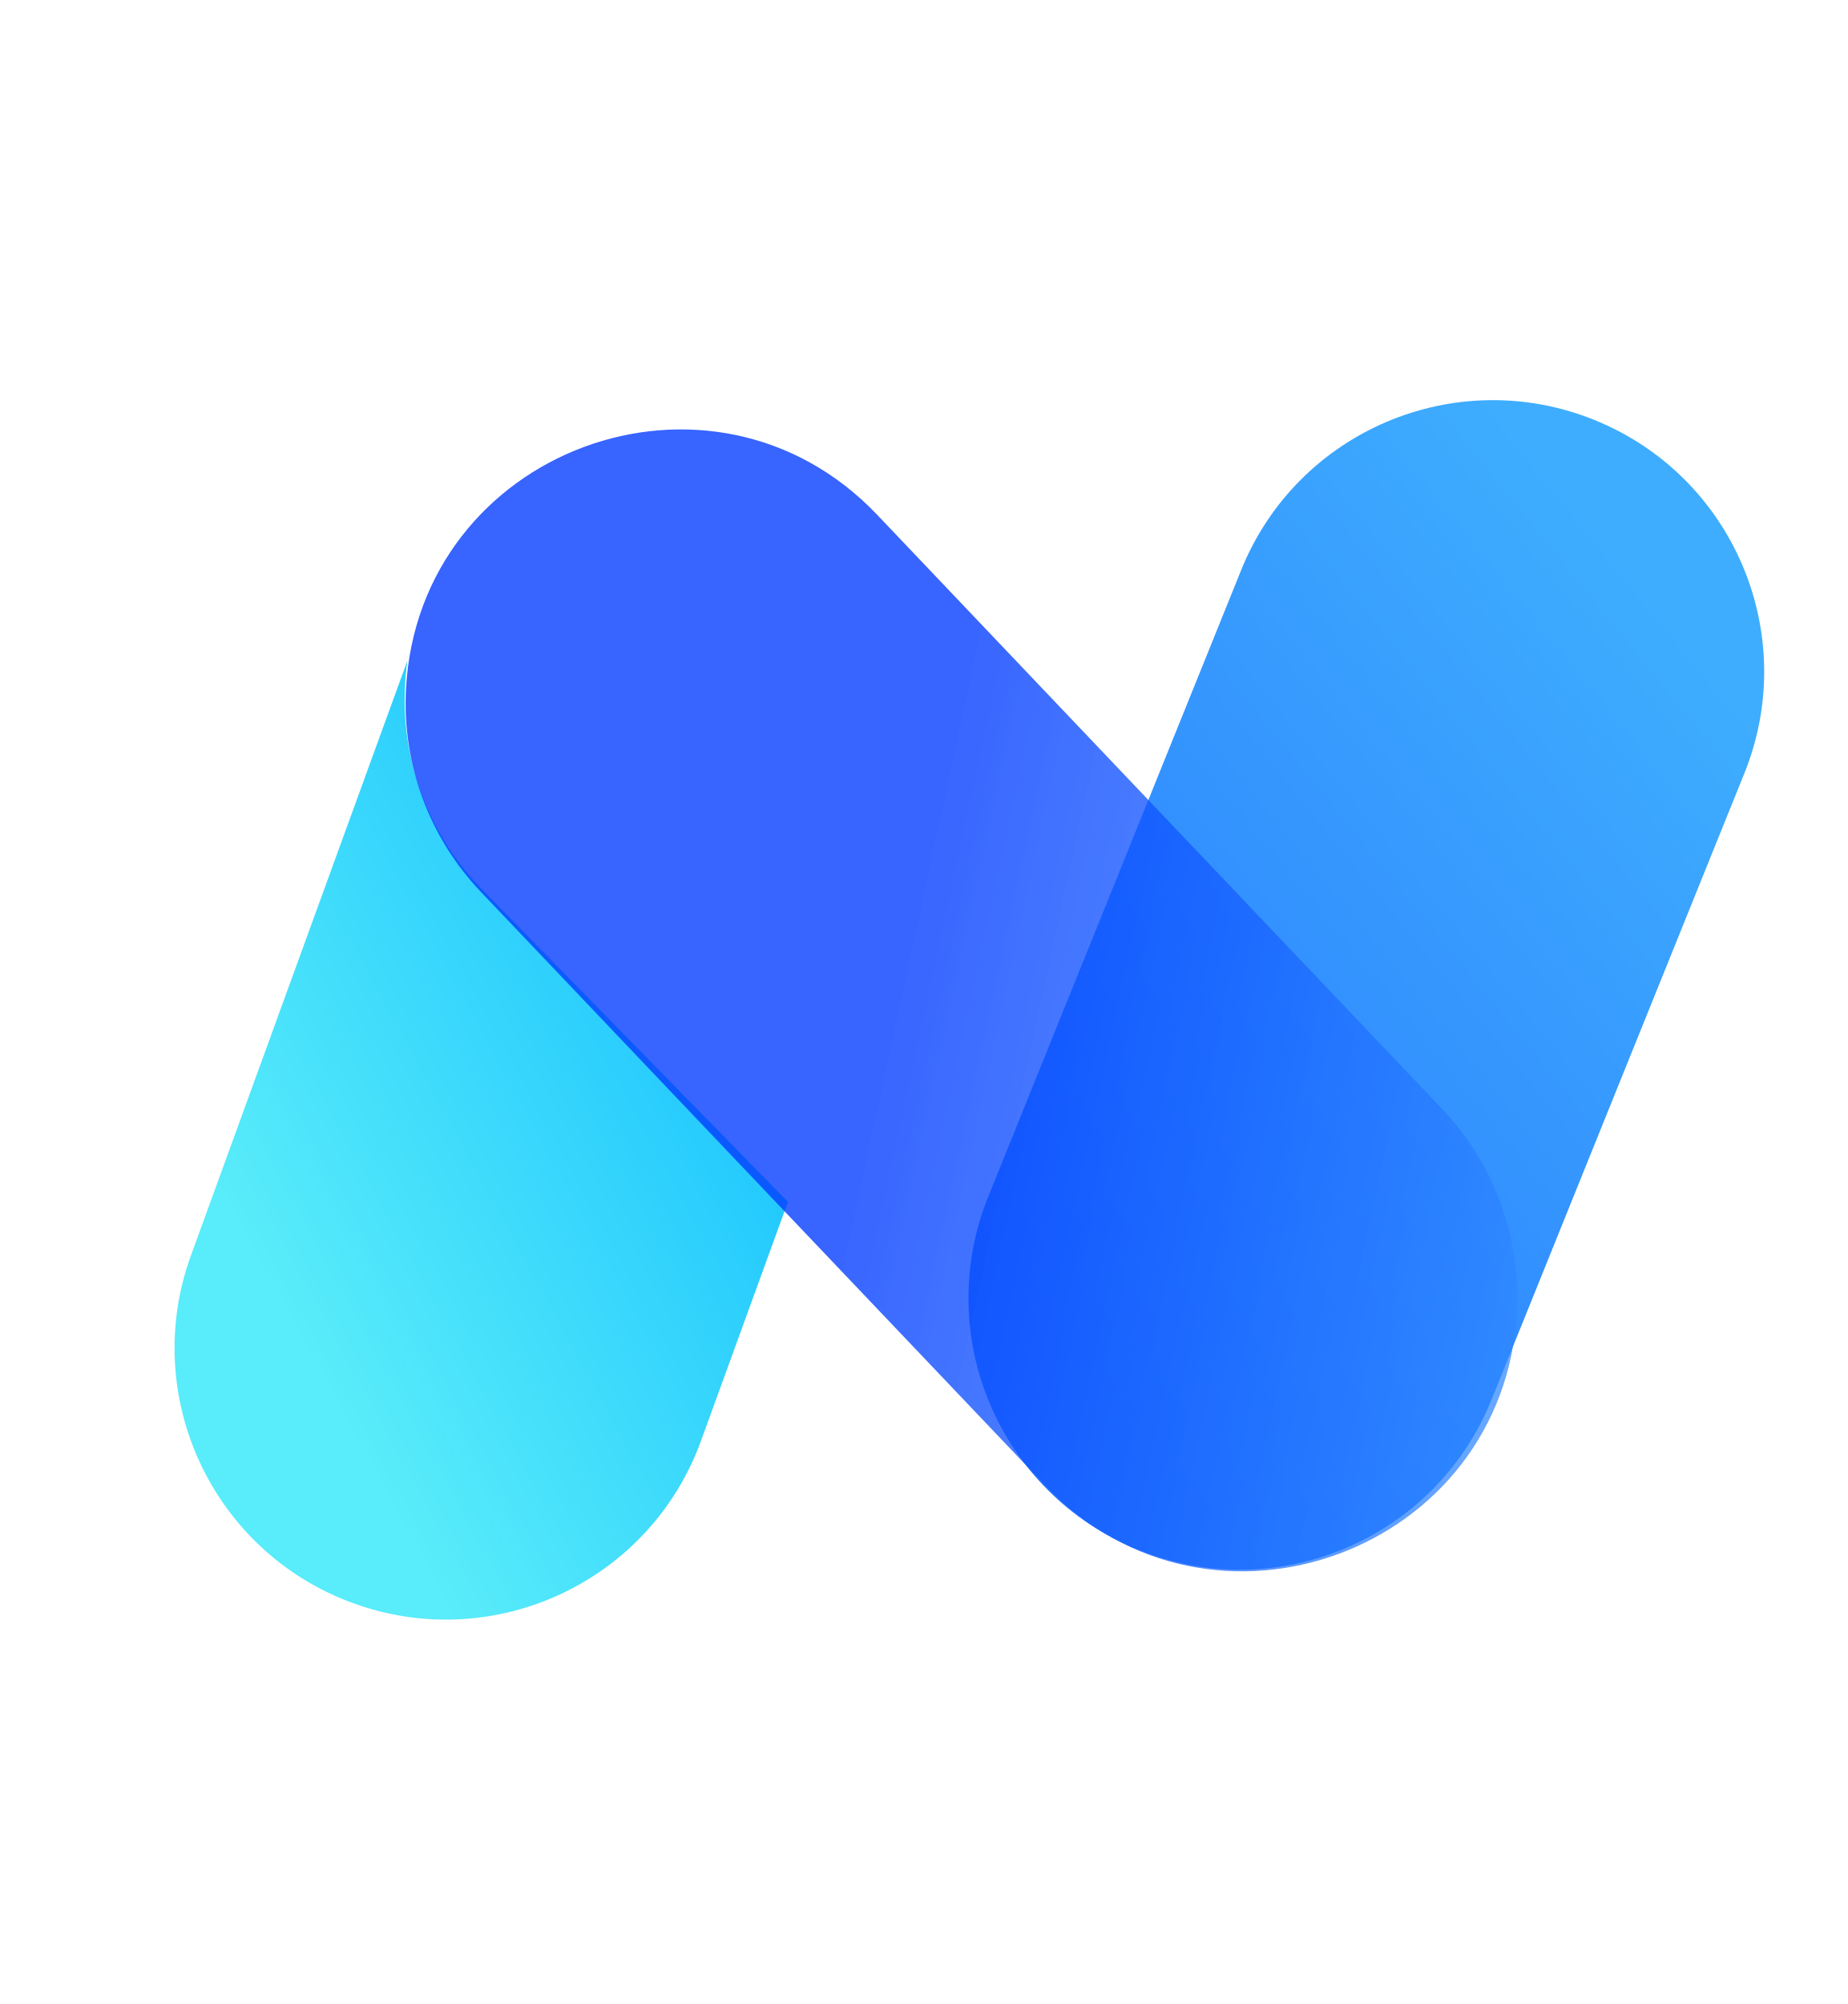
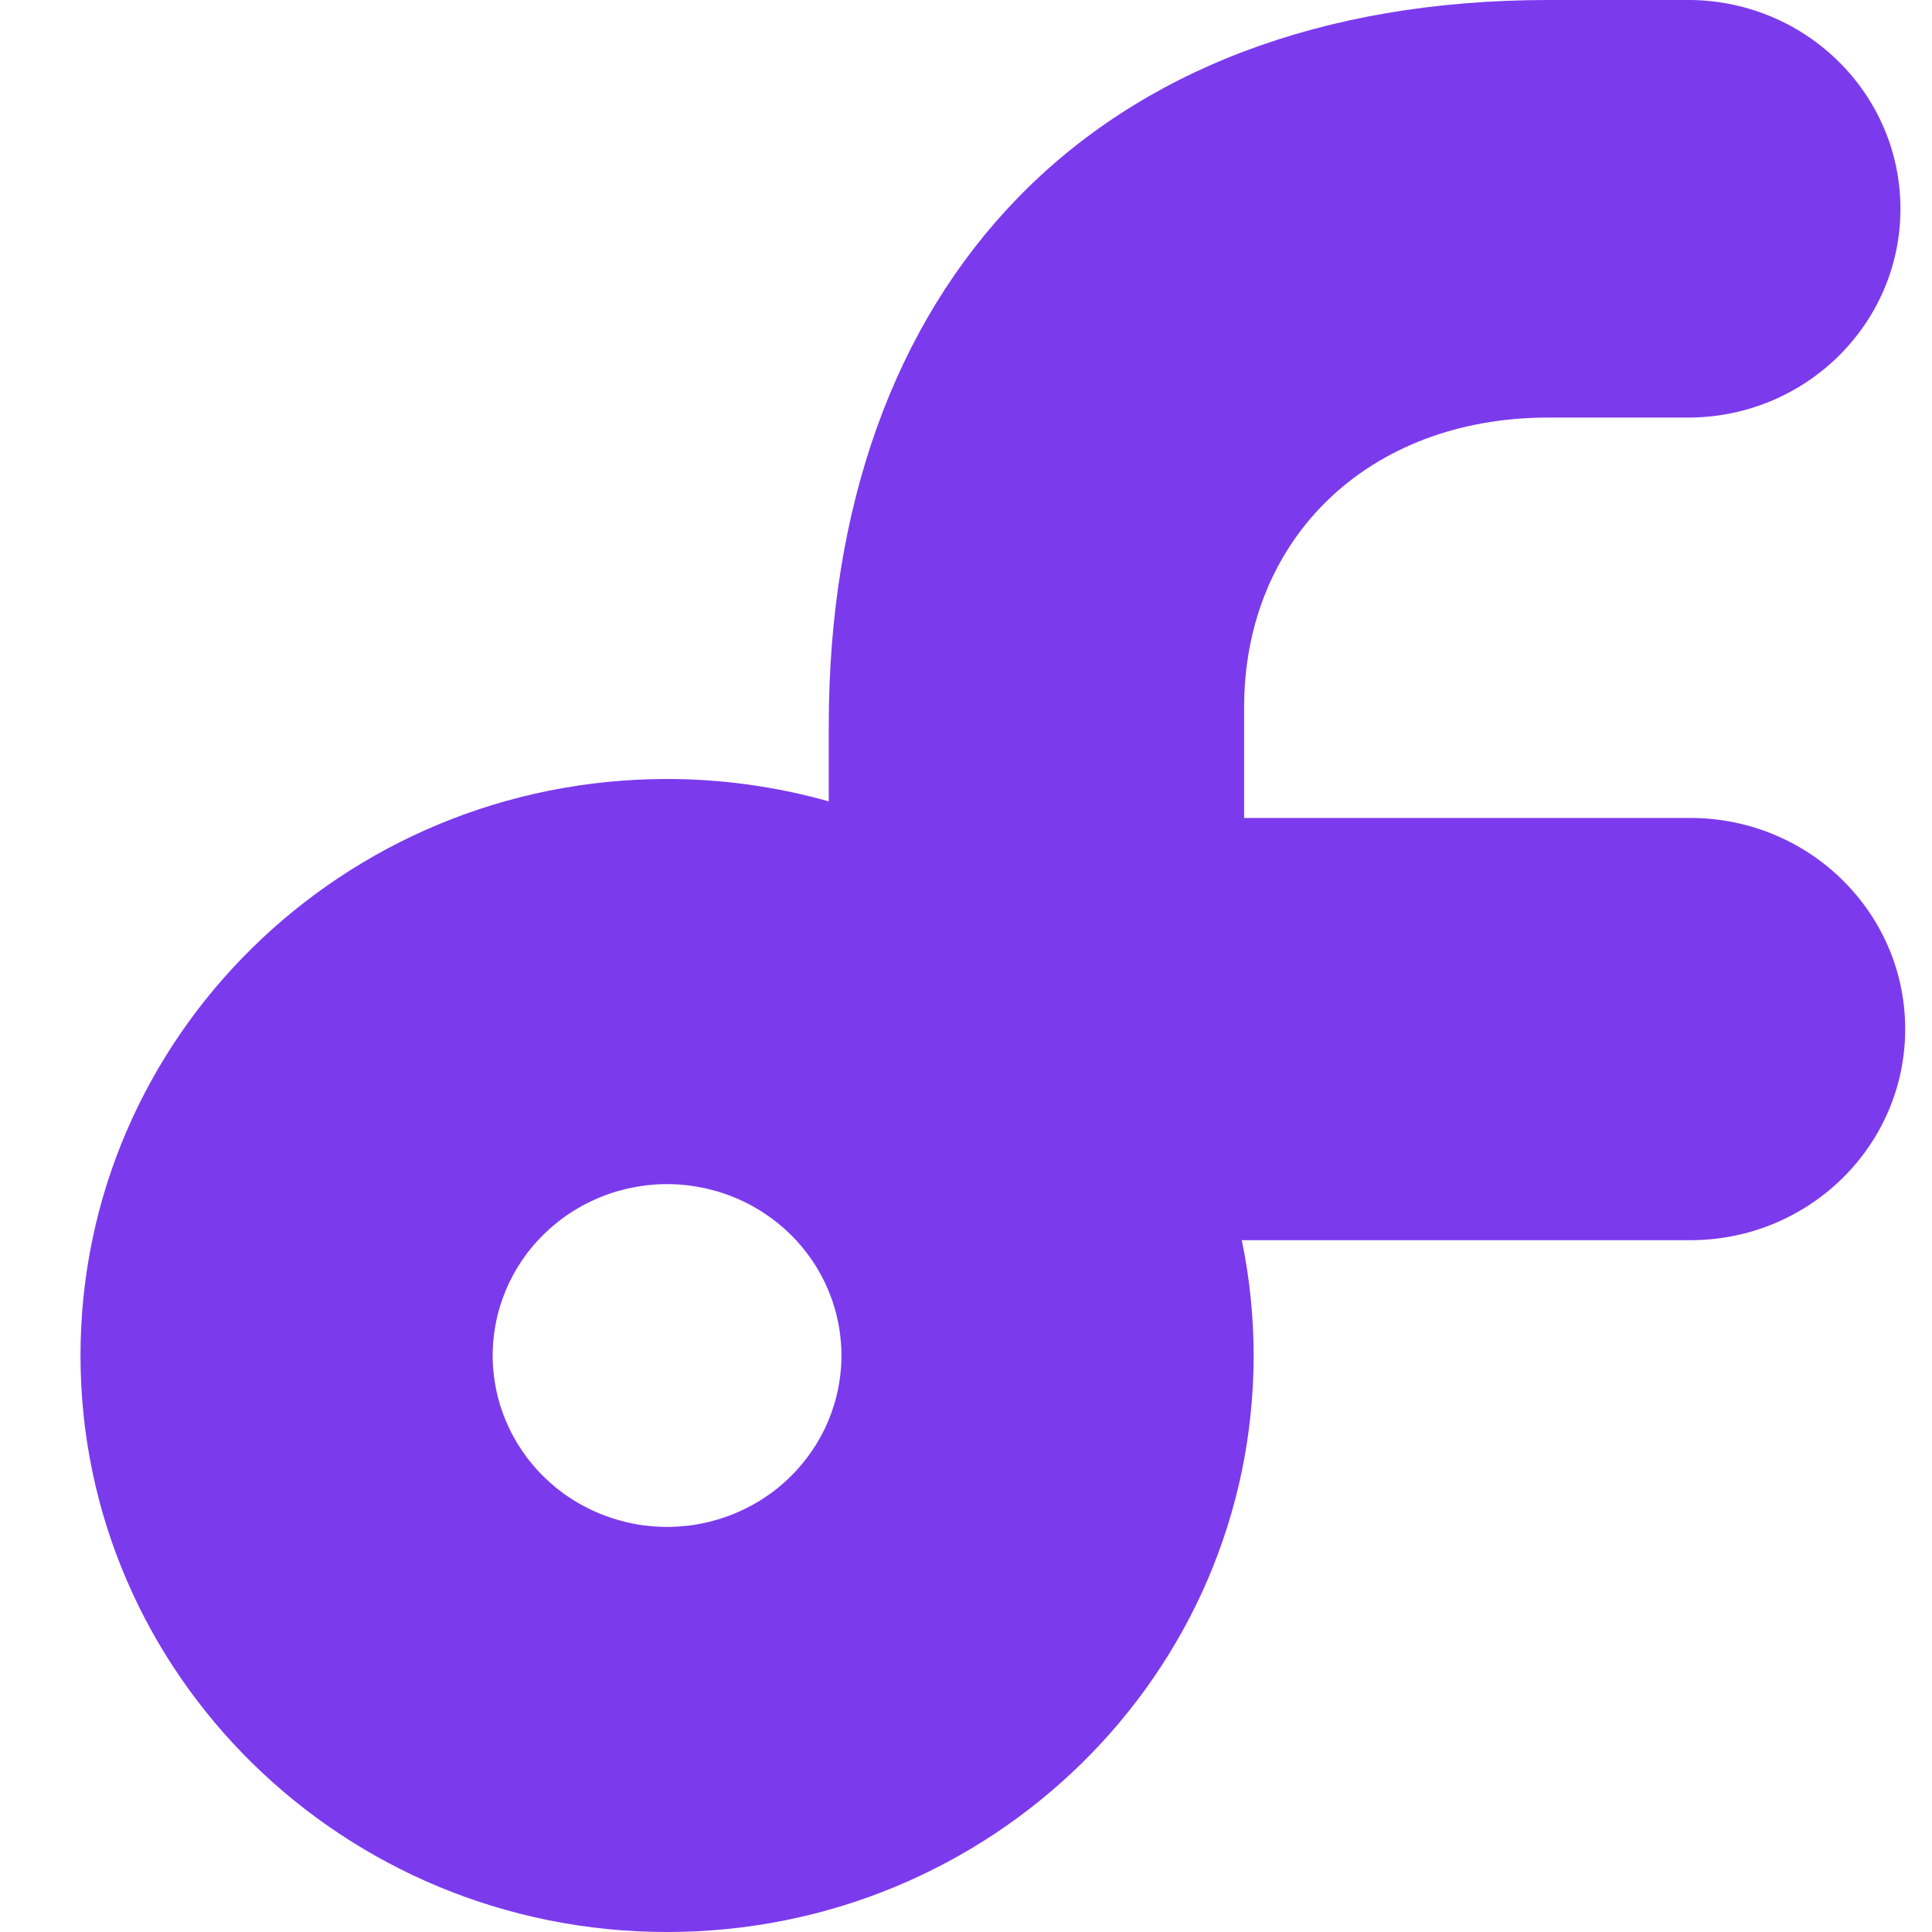
- <svg xmlns="http://www.w3.org/2000/svg" width="38.73" height="42" viewBox="0 0 221 240" fill="none">
-   <rect x="160.697" y="38.125" width="65.007" height="145.932" rx="32.503" transform="rotate(21.987 160.697 38.125)" fill="url(#logo_svg__a)" />
-   <path fill-rule="evenodd" clip-rule="evenodd" d="m48.642 79.125-25.92 71.213c-6.139 16.869 2.558 35.52 19.427 41.66 16.868 6.14 35.52-2.558 41.66-19.426L94.23 143.94l-36.658-37.439a32.42 32.42 0 0 1-9.244-23.497c.033-1.326.14-2.62.314-3.879Z" fill="url(#logo_svg__b)" />
-   <path d="M172.578 132.787a32.765 32.765 0 0 1 8.981 24.238c-1.458 28.748-36.622 41.778-56.46 20.92l-67.644-71.122a32.763 32.763 0 0 1-8.981-24.238c1.457-28.748 36.622-41.778 56.46-20.92l67.644 71.122Z" fill="url(#logo_svg__c)" fill-opacity="0.96" />
-   <defs>
-     <linearGradient id="logo_svg__a" x1="215.063" y1="59.628" x2="160.714" y2="157.96" gradientUnits="userSpaceOnUse">
-       <stop stop-color="#3EADFE" />
-       <stop offset="1" stop-color="#2A7AFF" />
-     </linearGradient>
-     <linearGradient id="logo_svg__b" x1="105.376" y1="84.416" x2="19.745" y2="131.163" gradientUnits="userSpaceOnUse">
-       <stop stop-color="#01B3FF" />
-       <stop offset="1" stop-color="#59ECFA" />
-     </linearGradient>
-     <linearGradient id="logo_svg__c" x1="102.734" y1="136.396" x2="192.577" y2="155.859" gradientUnits="userSpaceOnUse">
-       <stop stop-color="#023BFF" stop-opacity="0.82" />
-       <stop offset="0.88" stop-color="#2D86FF" stop-opacity="0.76" />
-     </linearGradient>
-   </defs>
+ <svg xmlns="http://www.w3.org/2000/svg" width="24" height="24" viewBox="0 0 24 24" fill="none">
+   <path fill-rule="evenodd" clip-rule="evenodd" d="M8.286 24C4.262 24 1 20.794 1 16.839C1 12.884 4.262 9.677 8.286 9.677C8.966 9.677 9.642 9.771 10.295 9.955V9.019C10.295 3.561 13.564 0 19.236 0H21.008C22.45 0.021 23.608 1.176 23.608 2.594C23.608 4.011 22.45 5.166 21.008 5.187H19.236C16.991 5.187 15.455 6.697 15.455 8.787L15.455 10.161H20.989L20.998 10.161L21.007 10.161H21.008C22.478 10.167 23.667 11.339 23.667 12.784C23.667 14.229 22.478 15.401 21.008 15.406H15.426C15.524 15.878 15.573 16.358 15.573 16.839C15.573 20.794 12.311 24 8.286 24ZM8.286 18.968C8.322 18.968 8.357 18.967 8.393 18.965C8.428 18.963 8.463 18.961 8.499 18.957C8.534 18.954 8.569 18.95 8.604 18.945C8.639 18.94 8.674 18.934 8.709 18.927C8.744 18.92 8.778 18.912 8.813 18.904C8.847 18.895 8.881 18.886 8.915 18.876C8.949 18.866 8.983 18.855 9.016 18.843C9.05 18.831 9.083 18.819 9.115 18.806C9.148 18.792 9.181 18.778 9.213 18.763C9.245 18.748 9.276 18.733 9.308 18.716C9.339 18.7 9.37 18.683 9.4 18.665C9.431 18.647 9.46 18.628 9.49 18.609C9.519 18.59 9.548 18.57 9.577 18.549C9.605 18.528 9.633 18.507 9.661 18.485C9.688 18.462 9.715 18.44 9.741 18.416C9.767 18.393 9.793 18.369 9.818 18.344C9.843 18.32 9.868 18.294 9.892 18.268C9.915 18.243 9.938 18.216 9.961 18.189C9.983 18.162 10.005 18.135 10.026 18.107C10.047 18.079 10.068 18.05 10.088 18.021C10.107 17.993 10.126 17.963 10.145 17.933C10.163 17.903 10.18 17.873 10.197 17.842C10.214 17.812 10.229 17.78 10.245 17.749C10.26 17.718 10.274 17.686 10.288 17.654C10.301 17.621 10.314 17.589 10.326 17.556C10.338 17.523 10.349 17.49 10.359 17.457C10.37 17.423 10.379 17.39 10.388 17.356C10.396 17.322 10.404 17.288 10.411 17.254C10.418 17.22 10.424 17.186 10.429 17.151C10.434 17.117 10.439 17.082 10.442 17.047C10.446 17.013 10.448 16.978 10.45 16.943C10.452 16.908 10.453 16.873 10.453 16.839C10.453 16.804 10.452 16.769 10.45 16.734C10.448 16.699 10.446 16.665 10.442 16.63C10.439 16.595 10.434 16.561 10.429 16.526C10.424 16.492 10.418 16.457 10.411 16.423C10.404 16.389 10.396 16.355 10.388 16.321C10.379 16.288 10.37 16.254 10.359 16.221C10.349 16.187 10.338 16.154 10.326 16.121C10.314 16.089 10.301 16.056 10.288 16.024C10.274 15.992 10.26 15.96 10.245 15.928C10.229 15.897 10.214 15.866 10.197 15.835C10.18 15.804 10.163 15.774 10.145 15.744C10.126 15.714 10.107 15.685 10.088 15.656C10.068 15.627 10.047 15.598 10.026 15.57C10.005 15.543 9.983 15.515 9.961 15.488C9.938 15.461 9.915 15.435 9.892 15.409C9.868 15.383 9.843 15.358 9.818 15.333C9.793 15.309 9.767 15.285 9.741 15.261C9.715 15.238 9.688 15.215 9.661 15.193C9.633 15.171 9.605 15.149 9.577 15.129C9.548 15.108 9.519 15.088 9.49 15.069C9.46 15.049 9.431 15.03 9.4 15.013C9.37 14.995 9.339 14.977 9.308 14.961C9.276 14.945 9.245 14.929 9.213 14.914C9.181 14.899 9.148 14.885 9.115 14.872C9.083 14.858 9.05 14.846 9.016 14.834C8.983 14.822 8.949 14.812 8.915 14.801C8.881 14.791 8.847 14.782 8.813 14.774C8.778 14.765 8.744 14.757 8.709 14.751C8.674 14.744 8.639 14.738 8.604 14.733C8.569 14.728 8.534 14.723 8.499 14.72C8.463 14.716 8.428 14.714 8.393 14.712C8.357 14.71 8.322 14.71 8.286 14.71C8.251 14.71 8.216 14.71 8.18 14.712C8.145 14.714 8.109 14.716 8.074 14.72C8.039 14.723 8.004 14.728 7.969 14.733C7.934 14.738 7.899 14.744 7.864 14.751C7.829 14.757 7.794 14.765 7.76 14.774C7.726 14.782 7.692 14.791 7.658 14.801C7.624 14.812 7.59 14.822 7.557 14.834C7.523 14.846 7.49 14.858 7.457 14.872C7.425 14.885 7.392 14.899 7.36 14.914C7.328 14.929 7.297 14.945 7.265 14.961C7.234 14.977 7.203 14.995 7.173 15.013C7.142 15.03 7.112 15.049 7.083 15.069C7.053 15.088 7.024 15.108 6.996 15.129C6.968 15.149 6.94 15.171 6.912 15.193C6.885 15.215 6.858 15.238 6.832 15.261C6.805 15.285 6.78 15.309 6.755 15.333C6.73 15.358 6.705 15.383 6.681 15.409C6.658 15.435 6.634 15.461 6.612 15.488C6.589 15.515 6.568 15.543 6.546 15.57C6.525 15.598 6.505 15.627 6.485 15.656C6.466 15.685 6.447 15.714 6.428 15.744C6.41 15.774 6.393 15.804 6.376 15.835C6.359 15.866 6.343 15.897 6.328 15.928C6.313 15.96 6.299 15.992 6.285 16.024C6.272 16.056 6.259 16.089 6.247 16.121C6.235 16.154 6.224 16.187 6.213 16.221C6.203 16.254 6.194 16.288 6.185 16.321C6.176 16.355 6.169 16.389 6.162 16.423C6.155 16.457 6.149 16.492 6.144 16.526C6.138 16.561 6.134 16.595 6.131 16.63C6.127 16.665 6.125 16.699 6.123 16.734C6.121 16.769 6.12 16.804 6.12 16.839C6.12 16.873 6.121 16.908 6.123 16.943C6.125 16.978 6.127 17.013 6.131 17.047C6.134 17.082 6.138 17.117 6.144 17.151C6.149 17.186 6.155 17.22 6.162 17.254C6.169 17.288 6.176 17.322 6.185 17.356C6.194 17.39 6.203 17.423 6.213 17.457C6.224 17.49 6.235 17.523 6.247 17.556C6.259 17.589 6.272 17.621 6.285 17.654C6.299 17.686 6.313 17.718 6.328 17.749C6.343 17.78 6.359 17.812 6.376 17.842C6.393 17.873 6.41 17.903 6.428 17.933C6.447 17.963 6.466 17.993 6.485 18.021C6.505 18.05 6.525 18.079 6.546 18.107C6.568 18.135 6.589 18.162 6.612 18.189C6.634 18.216 6.658 18.243 6.681 18.268C6.705 18.294 6.73 18.32 6.755 18.344C6.78 18.369 6.805 18.393 6.832 18.416C6.858 18.44 6.885 18.462 6.912 18.485C6.94 18.507 6.968 18.528 6.996 18.549C7.024 18.57 7.053 18.59 7.083 18.609C7.112 18.628 7.142 18.647 7.173 18.665C7.203 18.683 7.234 18.7 7.265 18.716C7.297 18.733 7.328 18.748 7.36 18.763C7.392 18.778 7.425 18.792 7.457 18.806C7.49 18.819 7.523 18.831 7.557 18.843C7.59 18.855 7.624 18.866 7.658 18.876C7.692 18.886 7.726 18.895 7.76 18.904C7.794 18.912 7.829 18.92 7.864 18.927C7.899 18.934 7.934 18.94 7.969 18.945C8.004 18.95 8.039 18.954 8.074 18.957C8.109 18.961 8.145 18.963 8.18 18.965C8.216 18.967 8.251 18.968 8.286 18.968Z" fill="#7C3AED" />
</svg>
